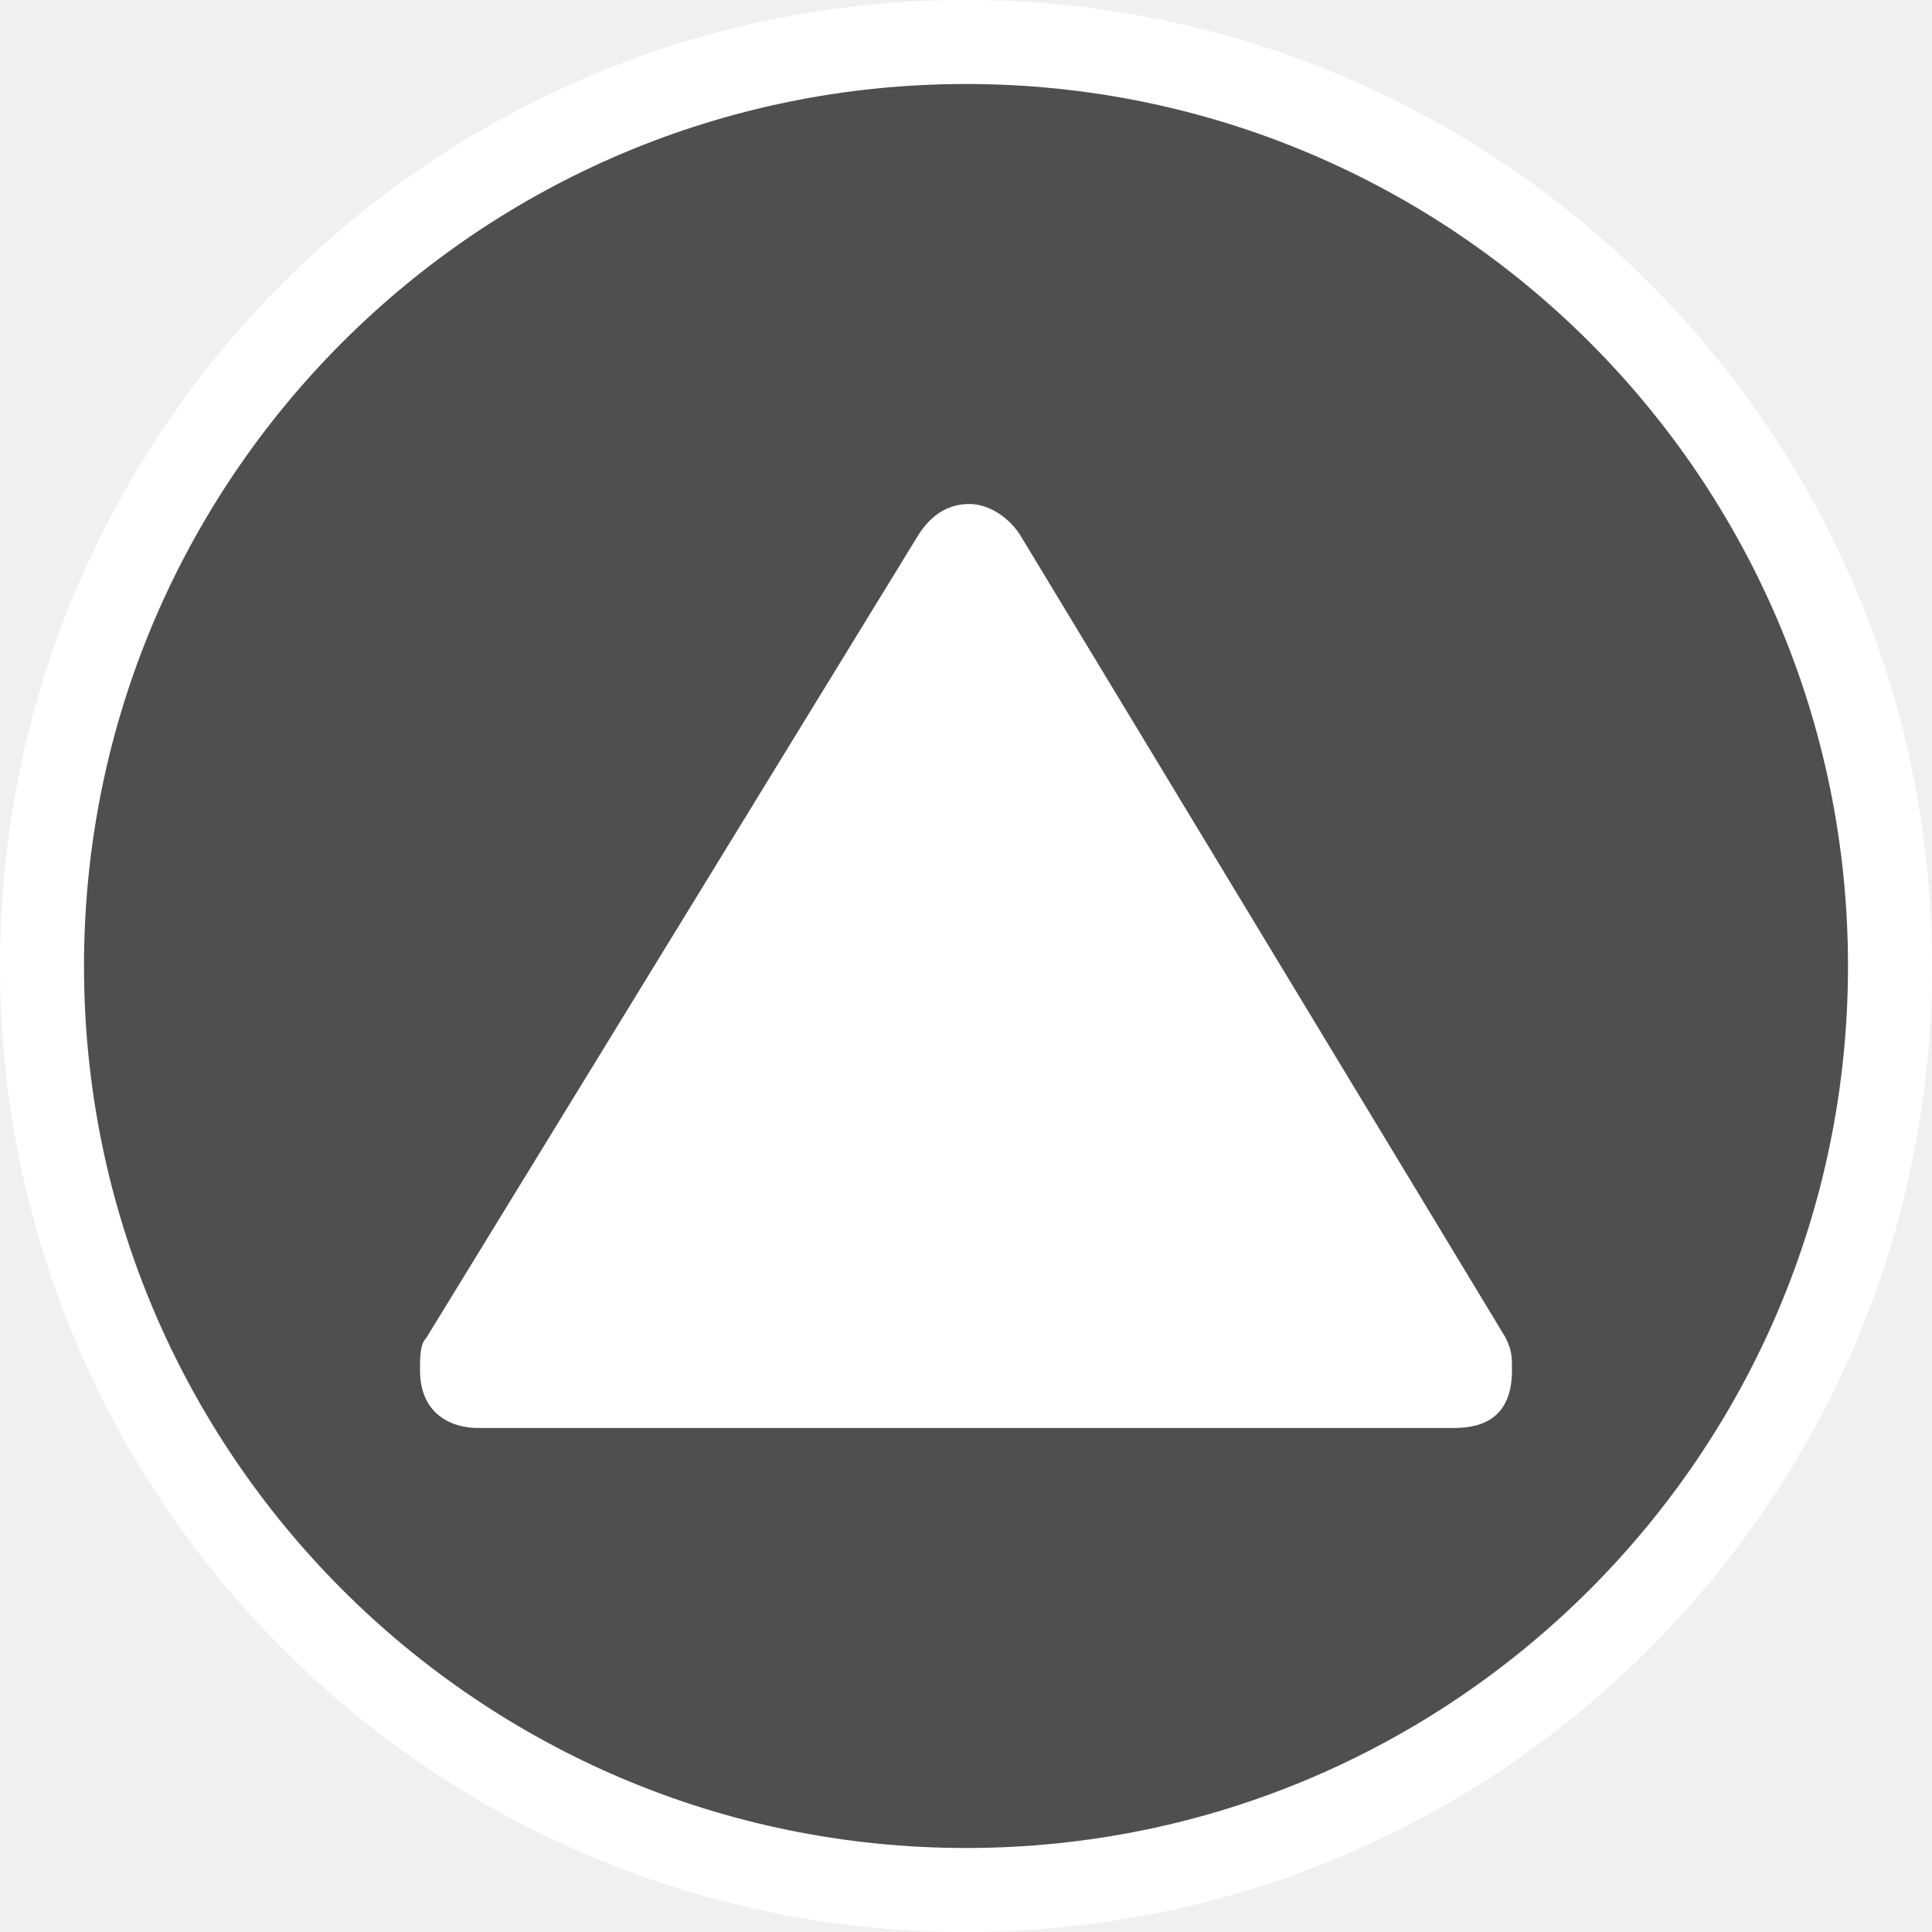
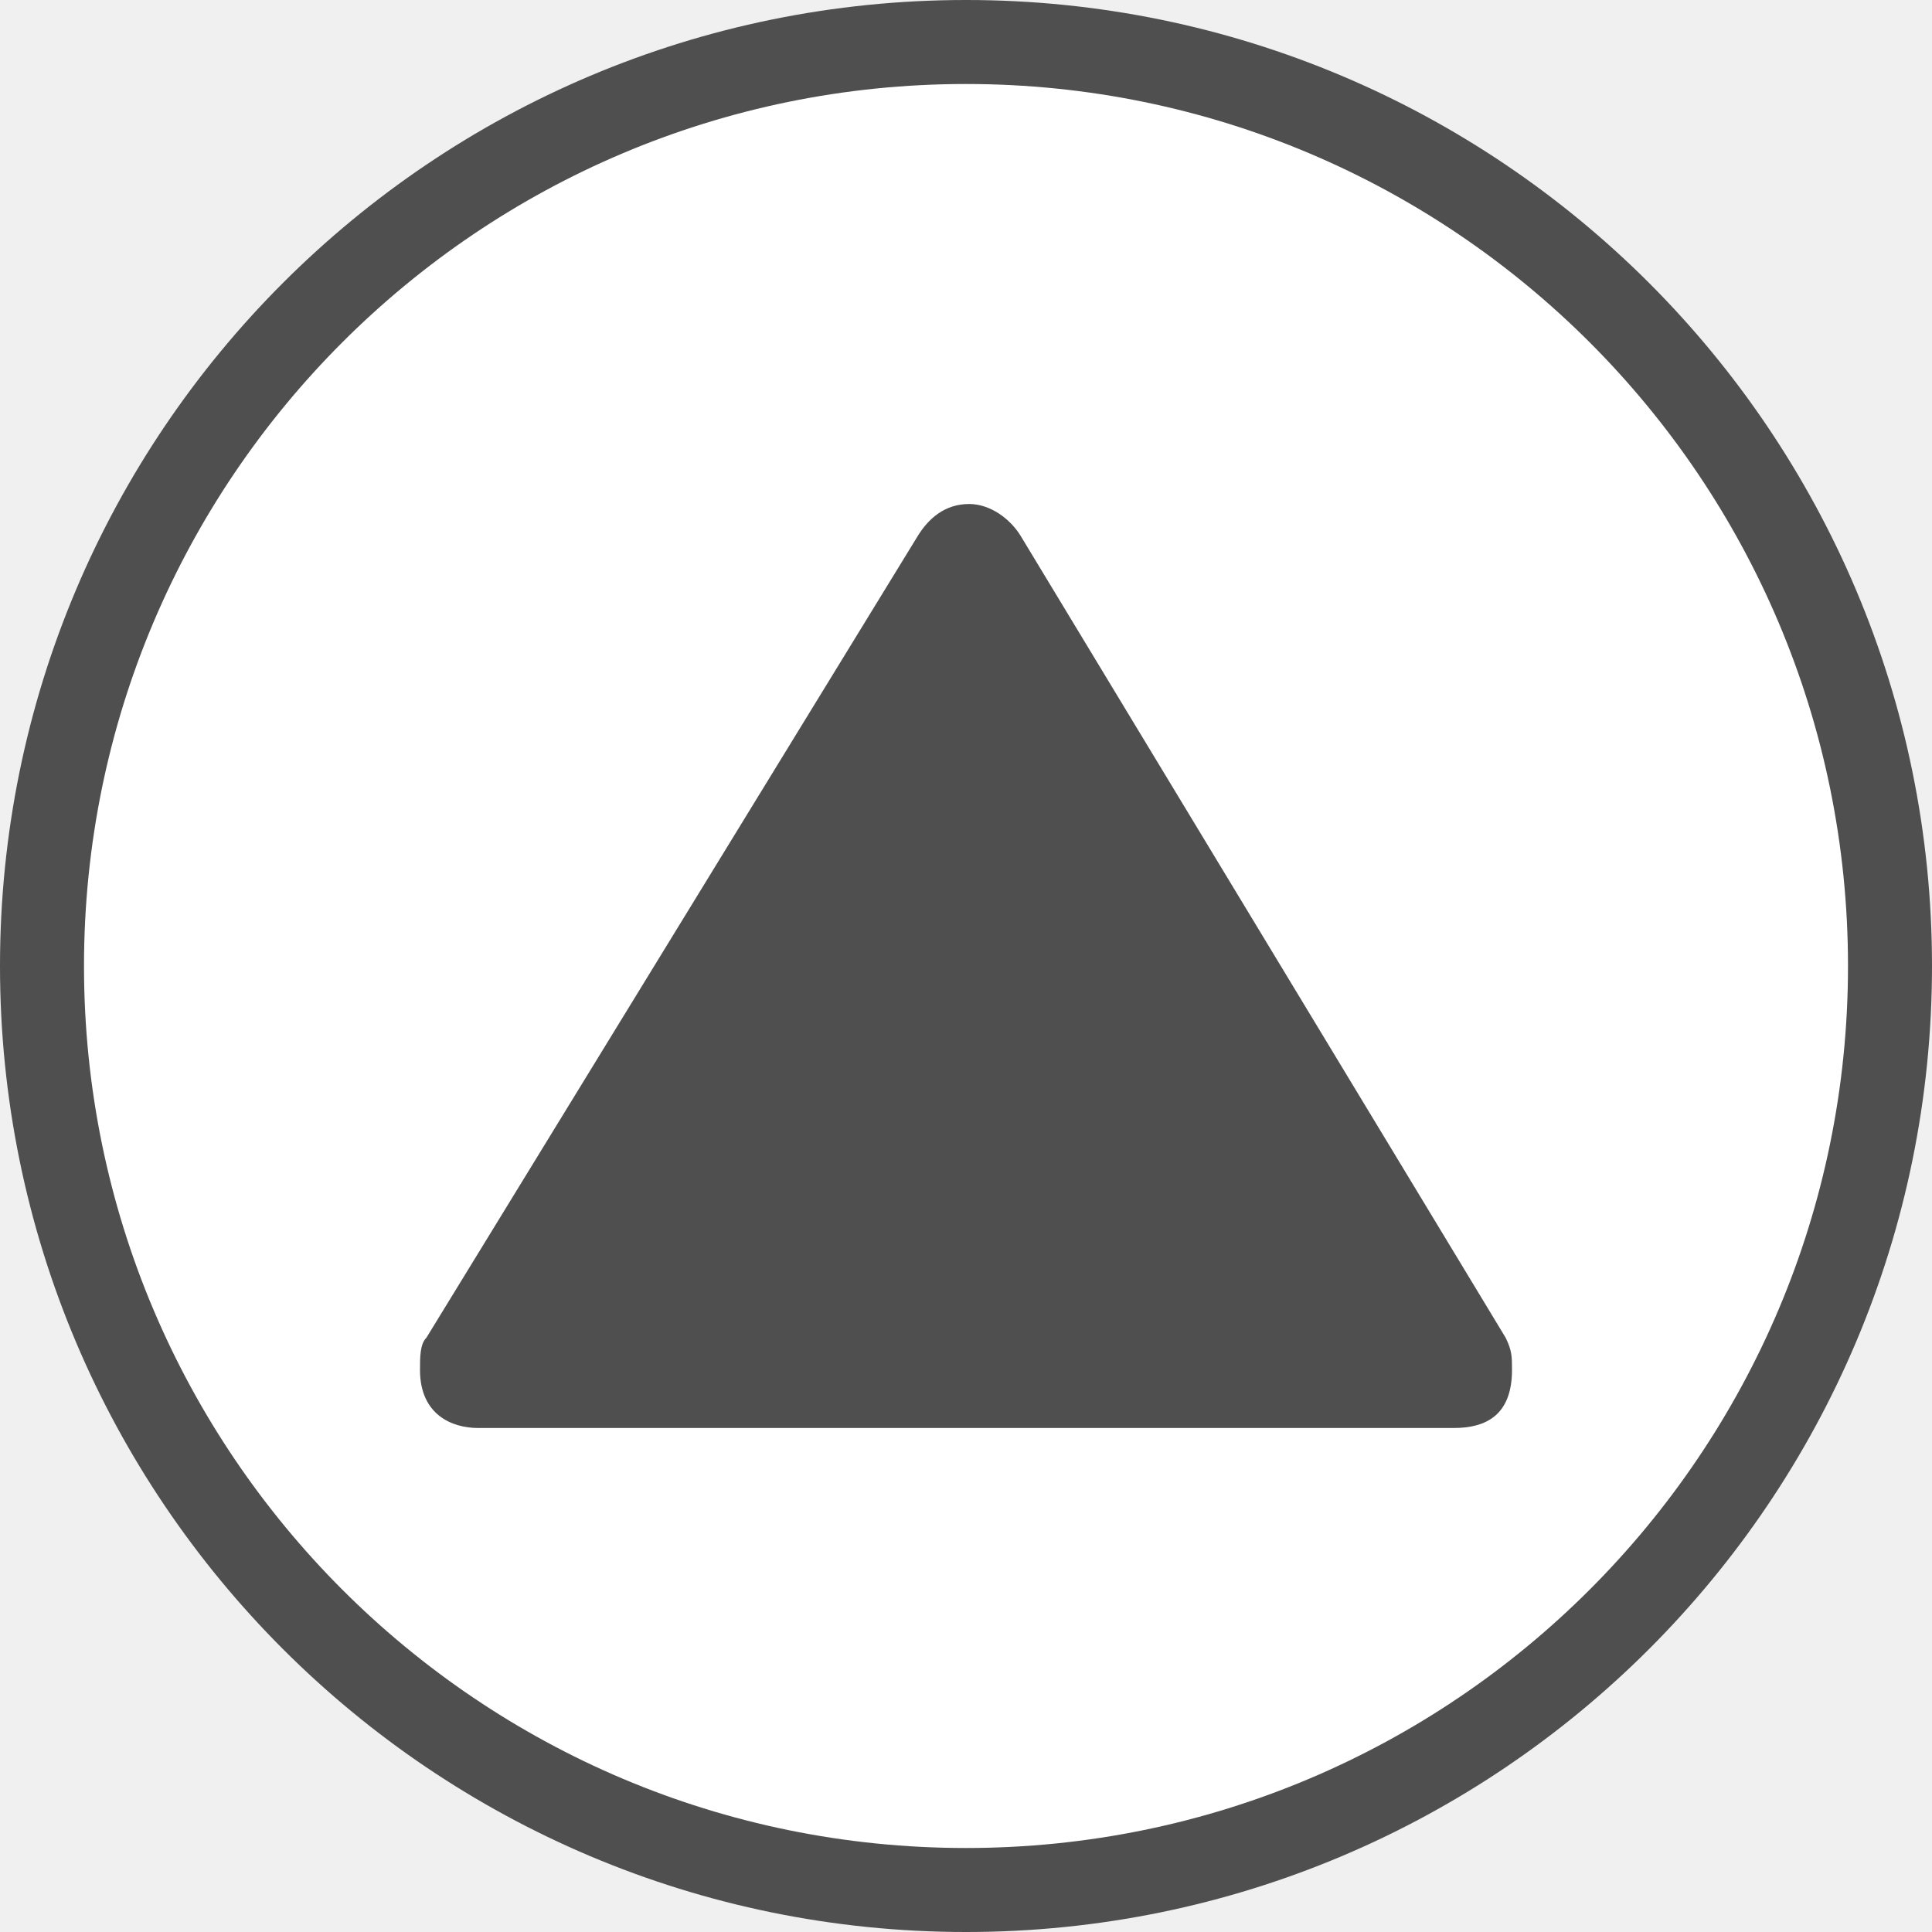
<svg xmlns="http://www.w3.org/2000/svg" viewBox="0 0 23 23" height="23" width="23">
  <rect fill="none" x="0" y="0" width="23" height="23" />
-   <rect x="1" y="1" rx="10.5" ry="10.5" width="21" height="21" stroke="#ffffff" style="stroke-linejoin:round;stroke-miterlimit:4;" fill="#ffffff" stroke-width="2" />
-   <rect x="1" y="1" width="21" height="21" rx="10.5" ry="10.5" fill="#4f4f4f" />
-   <path fill="#fff" transform="translate(4 4)" d="M7.538,2  C7.244,2,7.05,2.177,6.923,2.385l-5.846,9.539C1,12,1,12.154,1,12.308C1,12.846,1.385,13,1.692,13h11.615  C13.692,13,14,12.846,14,12.308c0-0.154,0-0.231-0.077-0.385L8.154,2.385C8.028,2.176,7.788,2,7.538,2z" />
+   <rect x="1" y="1" rx="10.5" ry="10.5" width="21" height="21" stroke="#4f4f4f" style="stroke-linejoin:round;stroke-miterlimit:4;" fill="#4f4f4f" stroke-width="2" />
+   <rect x="1" y="1" width="21" height="21" rx="10.5" ry="10.5" fill="#fff" />
+   <path fill="#4f4f4f" transform="translate(4 4)" d="M7.538,2  C7.244,2,7.05,2.177,6.923,2.385l-5.846,9.539C1,12,1,12.154,1,12.308C1,12.846,1.385,13,1.692,13h11.615  C13.692,13,14,12.846,14,12.308c0-0.154,0-0.231-0.077-0.385L8.154,2.385C8.028,2.176,7.788,2,7.538,2z" />
</svg>
